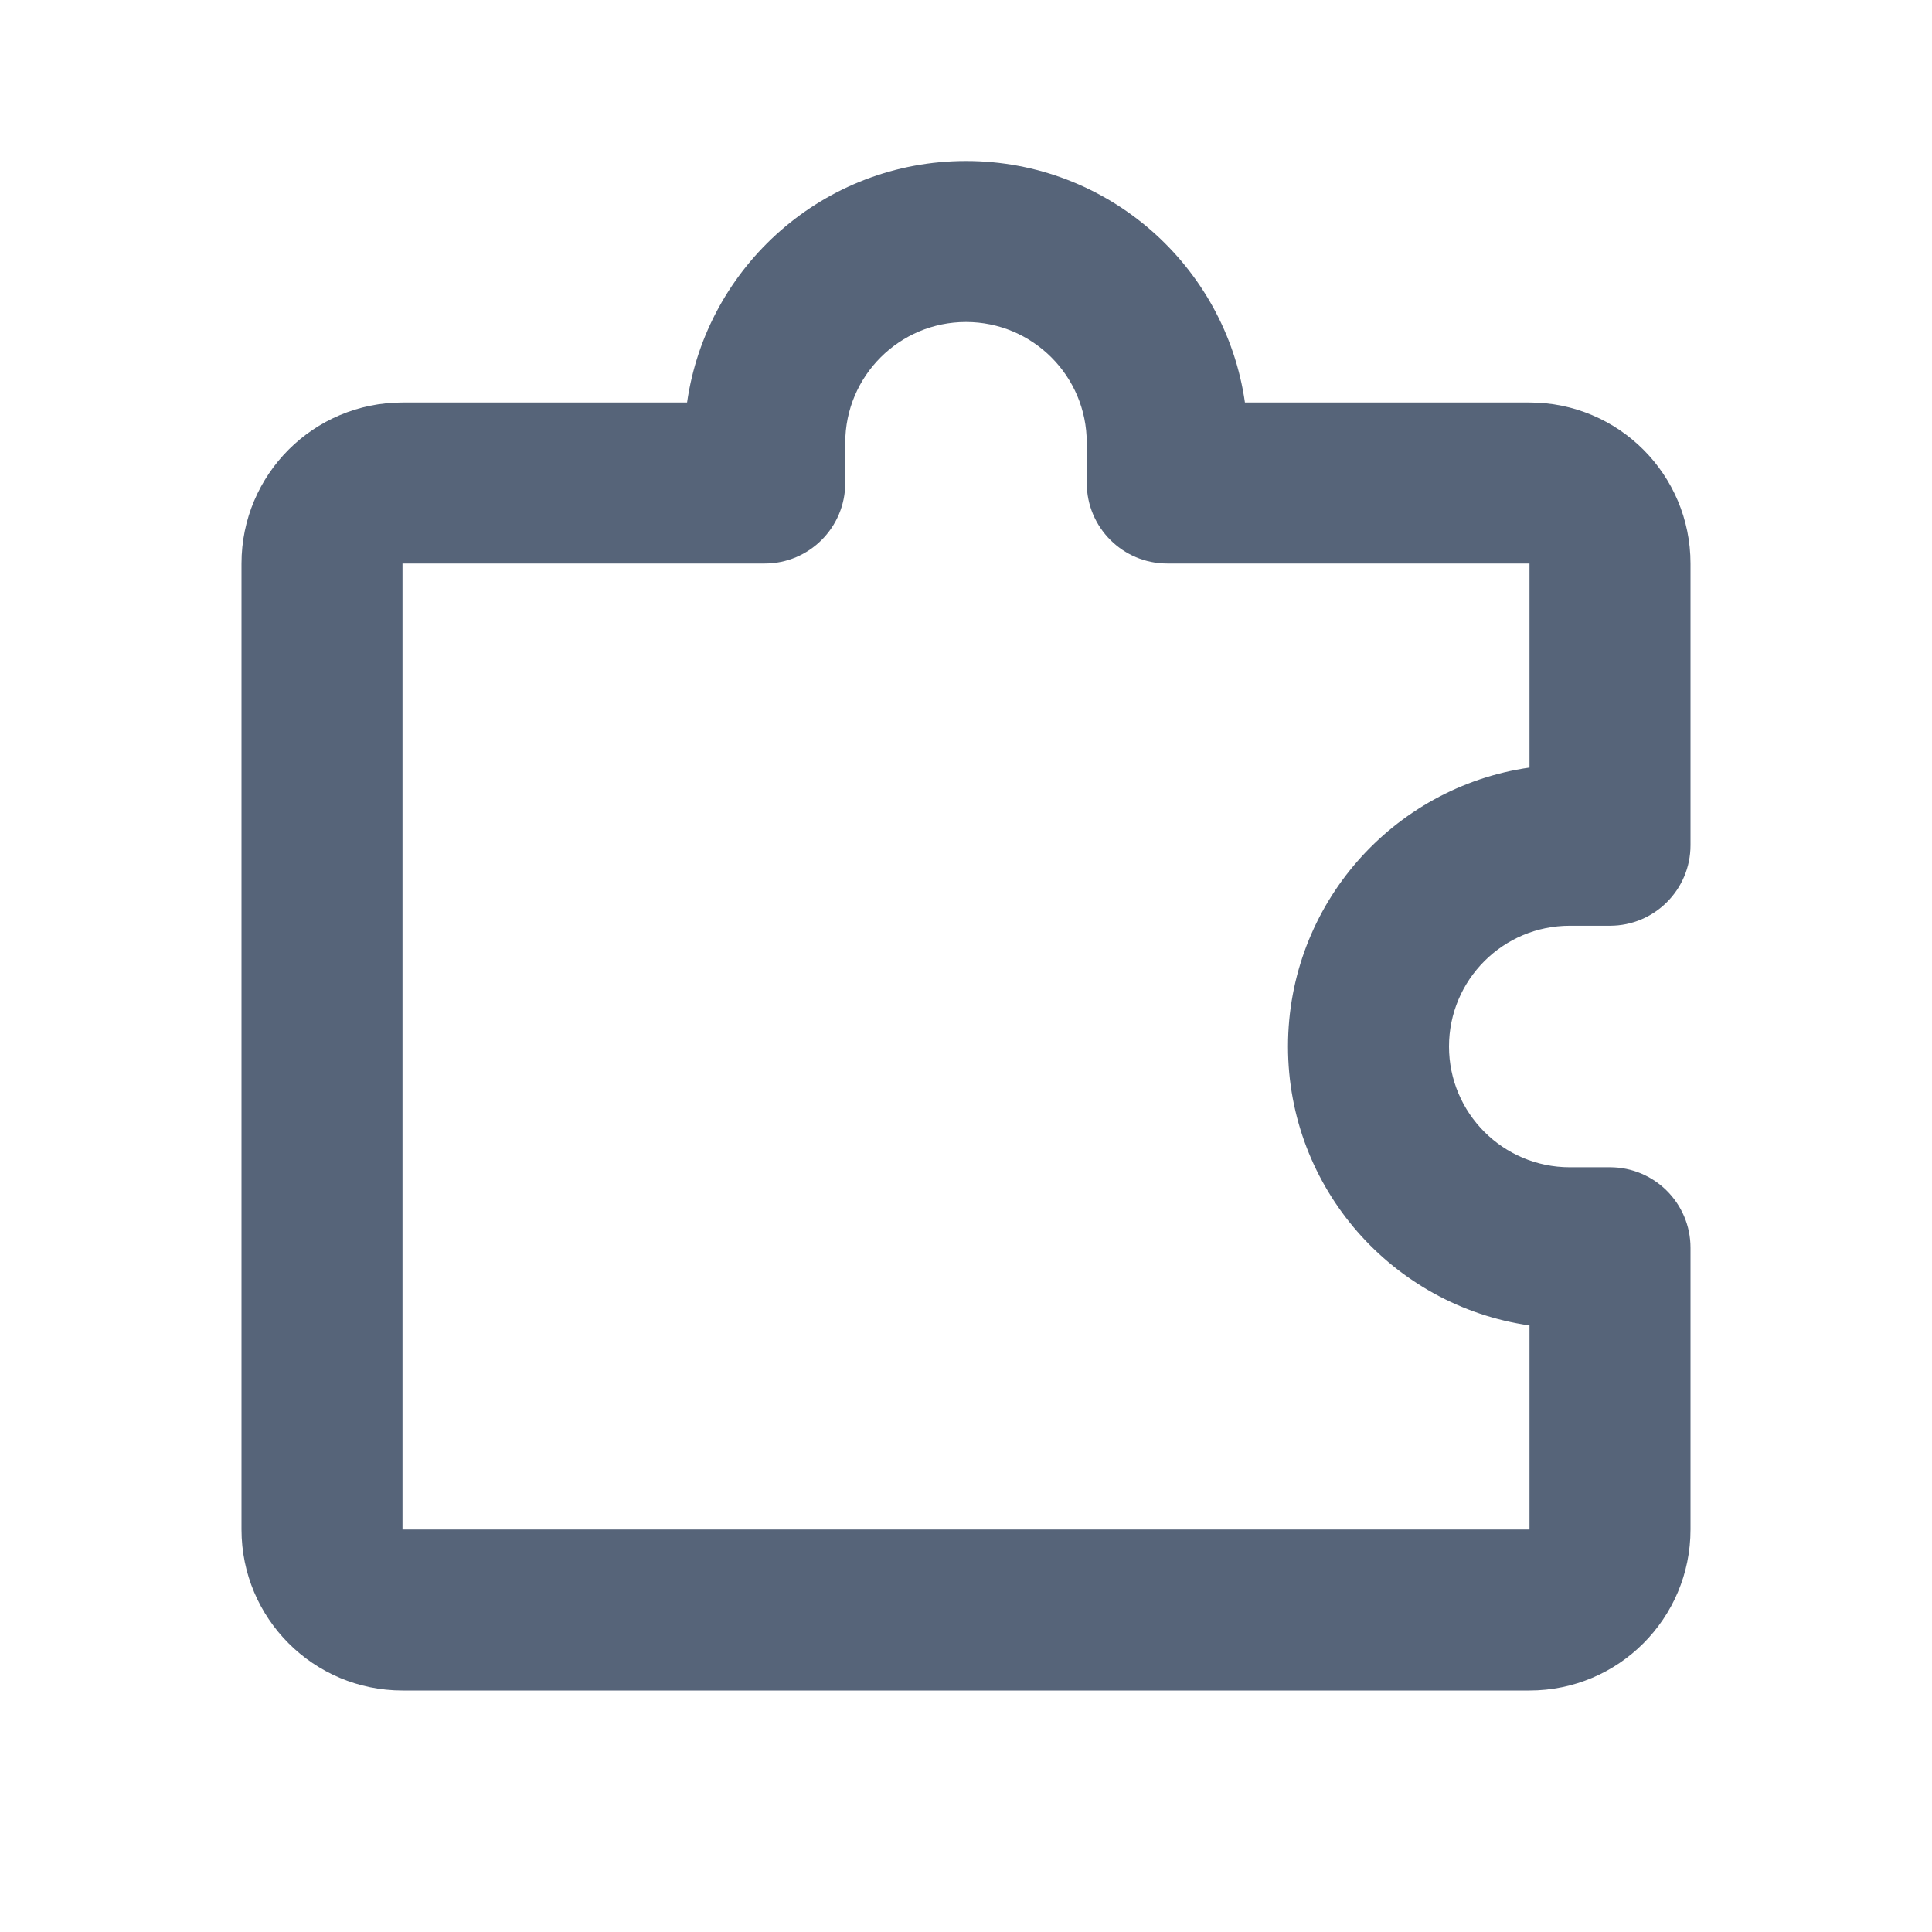
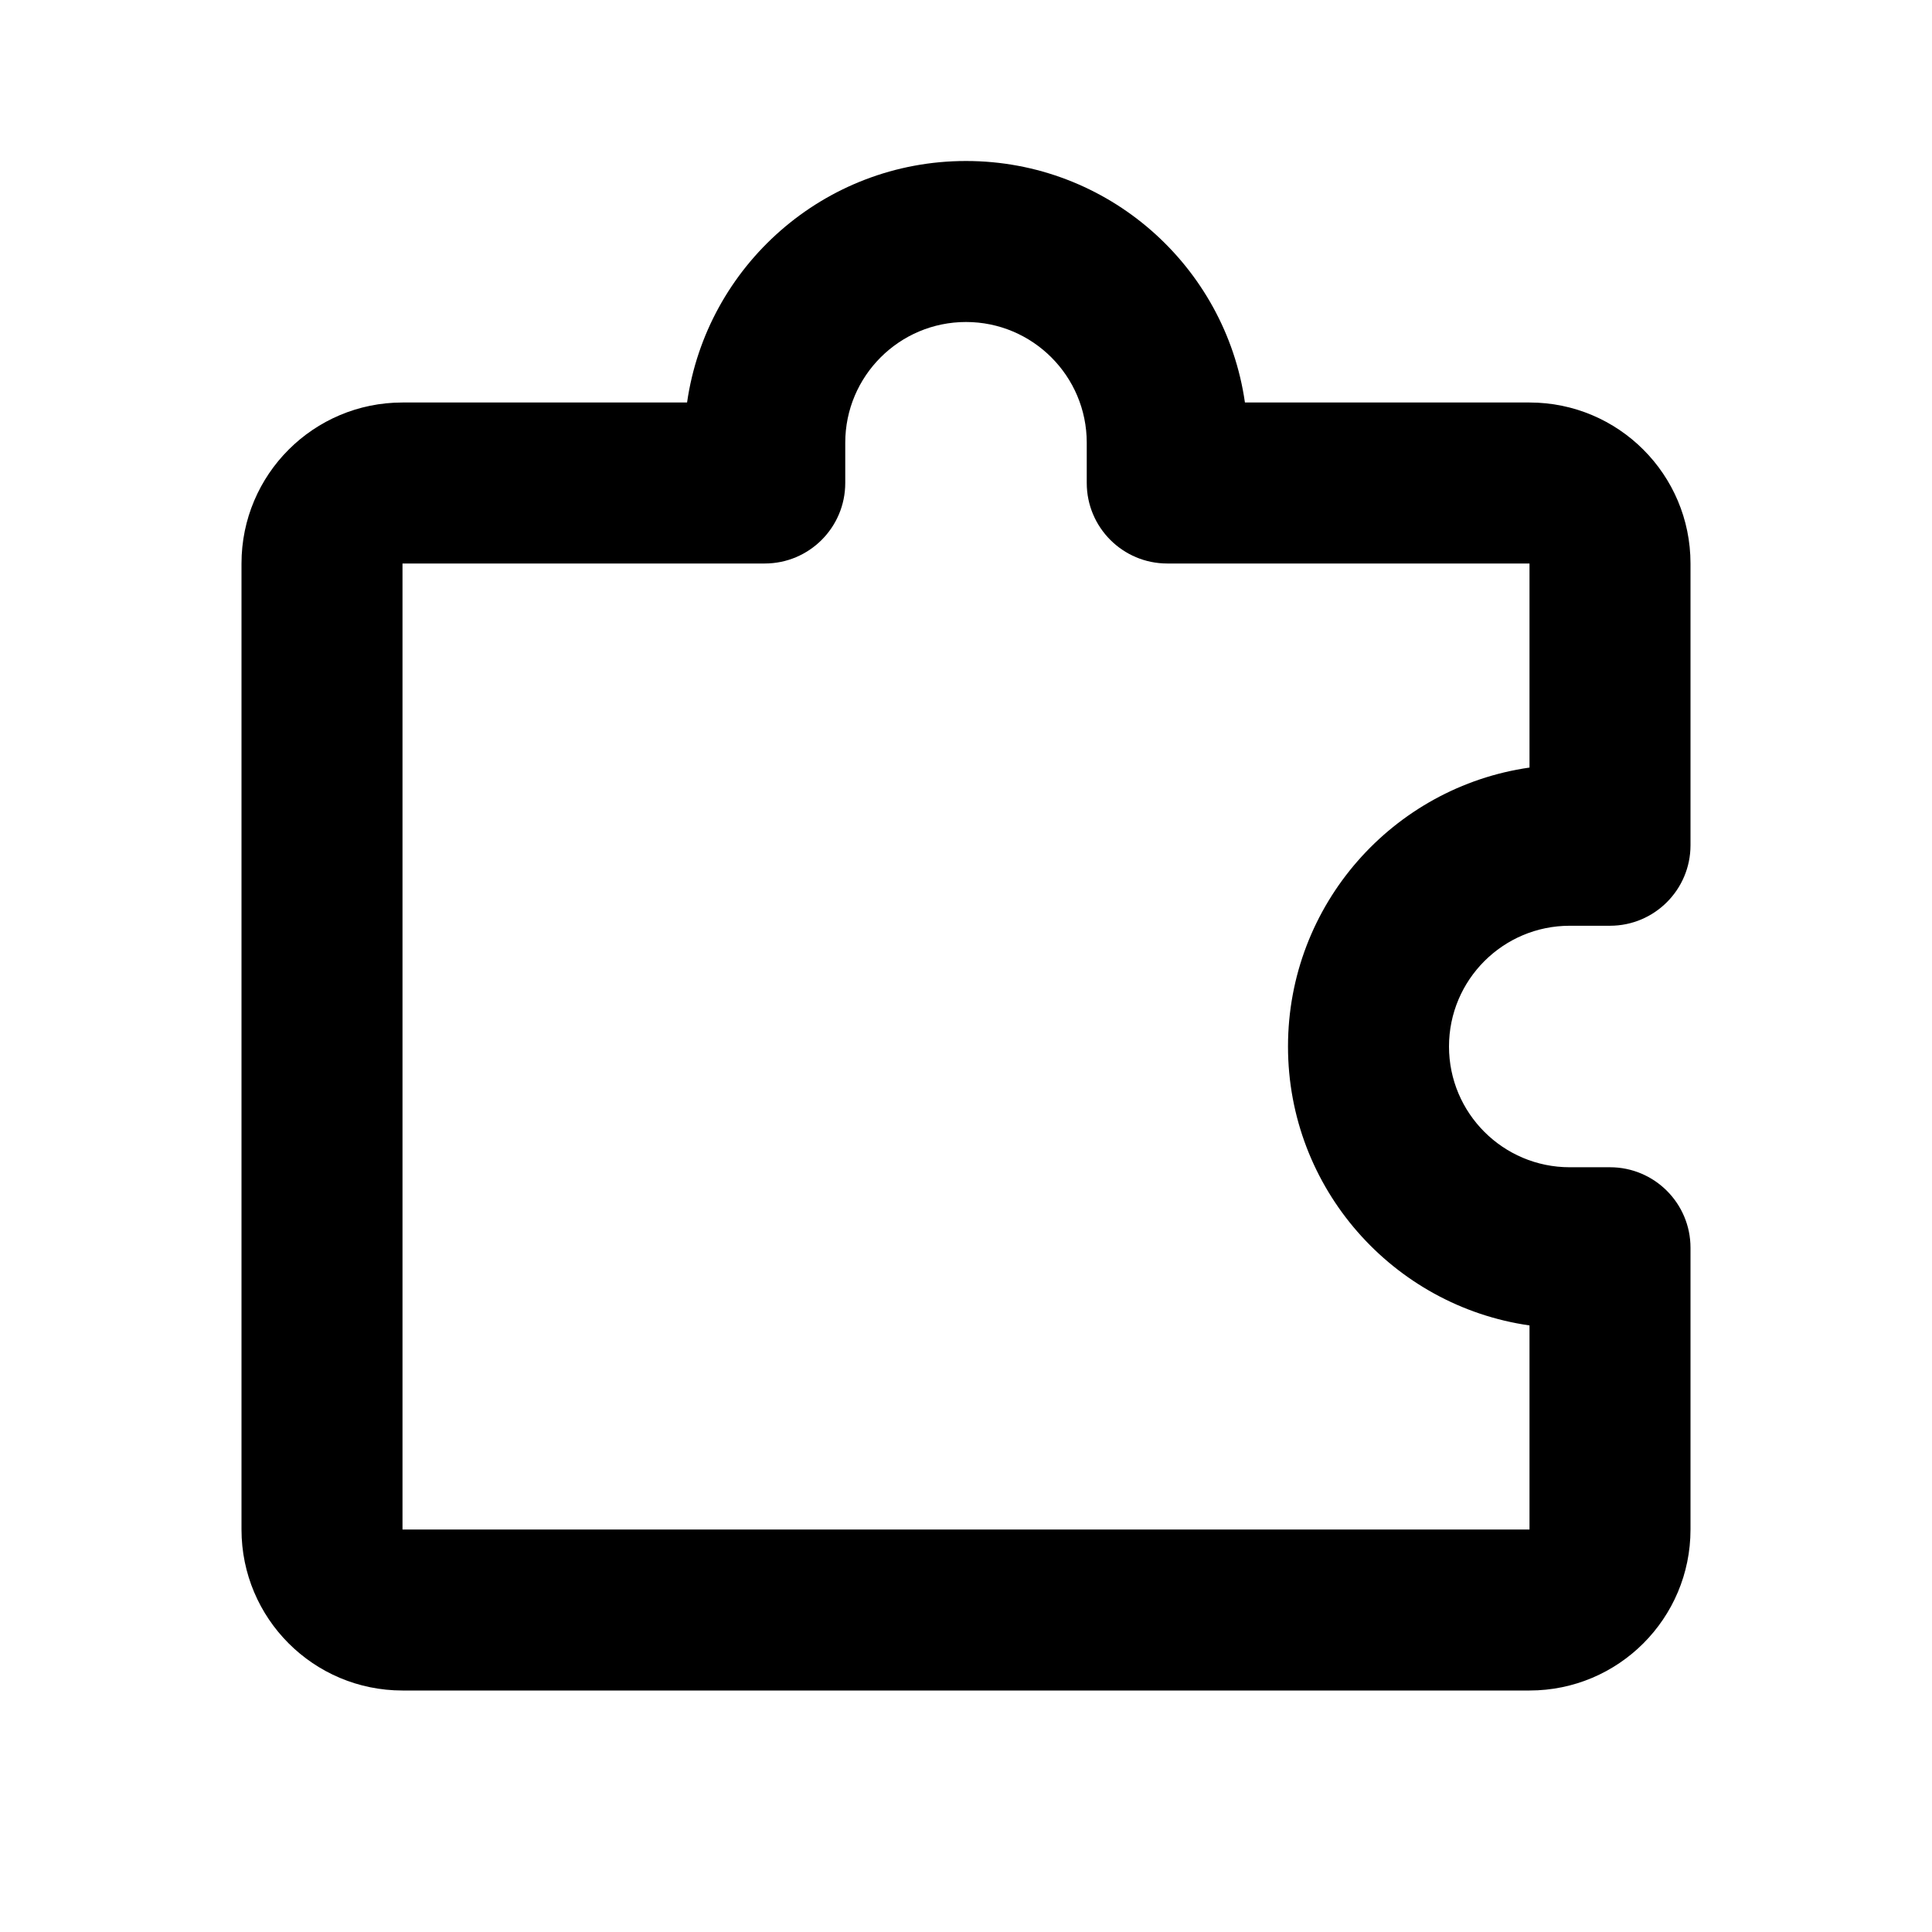
<svg xmlns="http://www.w3.org/2000/svg" width="24" height="24" viewBox="0 0 24 24" fill="none">
-   <path fill-rule="evenodd" clip-rule="evenodd" d="M12 4C11.172 4 10.5 4.672 10.5 5.5V6C10.5 6.552 10.052 7 9.5 7H5V19H19V16.465C17.304 16.222 16 14.763 16 13C16 11.237 17.304 9.778 19 9.535V7H14.5C13.948 7 13.5 6.552 13.5 6V5.5C13.5 4.672 12.828 4 12 4ZM8.535 5C8.778 3.304 10.237 2 12 2C13.763 2 15.222 3.304 15.465 5H19C20.105 5 21 5.895 21 7V10.5C21 11.052 20.552 11.5 20 11.5H19.5C18.672 11.5 18 12.172 18 13C18 13.828 18.672 14.5 19.5 14.5H20C20.552 14.5 21 14.948 21 15.5V19C21 20.105 20.105 21 19 21H5C3.895 21 3 20.105 3 19V7C3 5.895 3.895 5 5 5H8.535Z" fill="#566479" />
+   <path fill-rule="evenodd" clip-rule="evenodd" d="M12 4C11.172 4 10.5 4.672 10.5 5.5V6C10.5 6.552 10.052 7 9.5 7H5V19H19V16.465C17.304 16.222 16 14.763 16 13C16 11.237 17.304 9.778 19 9.535V7H14.5C13.948 7 13.5 6.552 13.5 6V5.5C13.5 4.672 12.828 4 12 4ZM8.535 5C8.778 3.304 10.237 2 12 2C13.763 2 15.222 3.304 15.465 5H19C20.105 5 21 5.895 21 7V10.5C21 11.052 20.552 11.5 20 11.5H19.5C18.672 11.5 18 12.172 18 13C18 13.828 18.672 14.5 19.5 14.5H20C20.552 14.5 21 14.948 21 15.5V19C21 20.105 20.105 21 19 21H5C3.895 21 3 20.105 3 19V7C3 5.895 3.895 5 5 5H8.535Z" fill="black" />
</svg>
